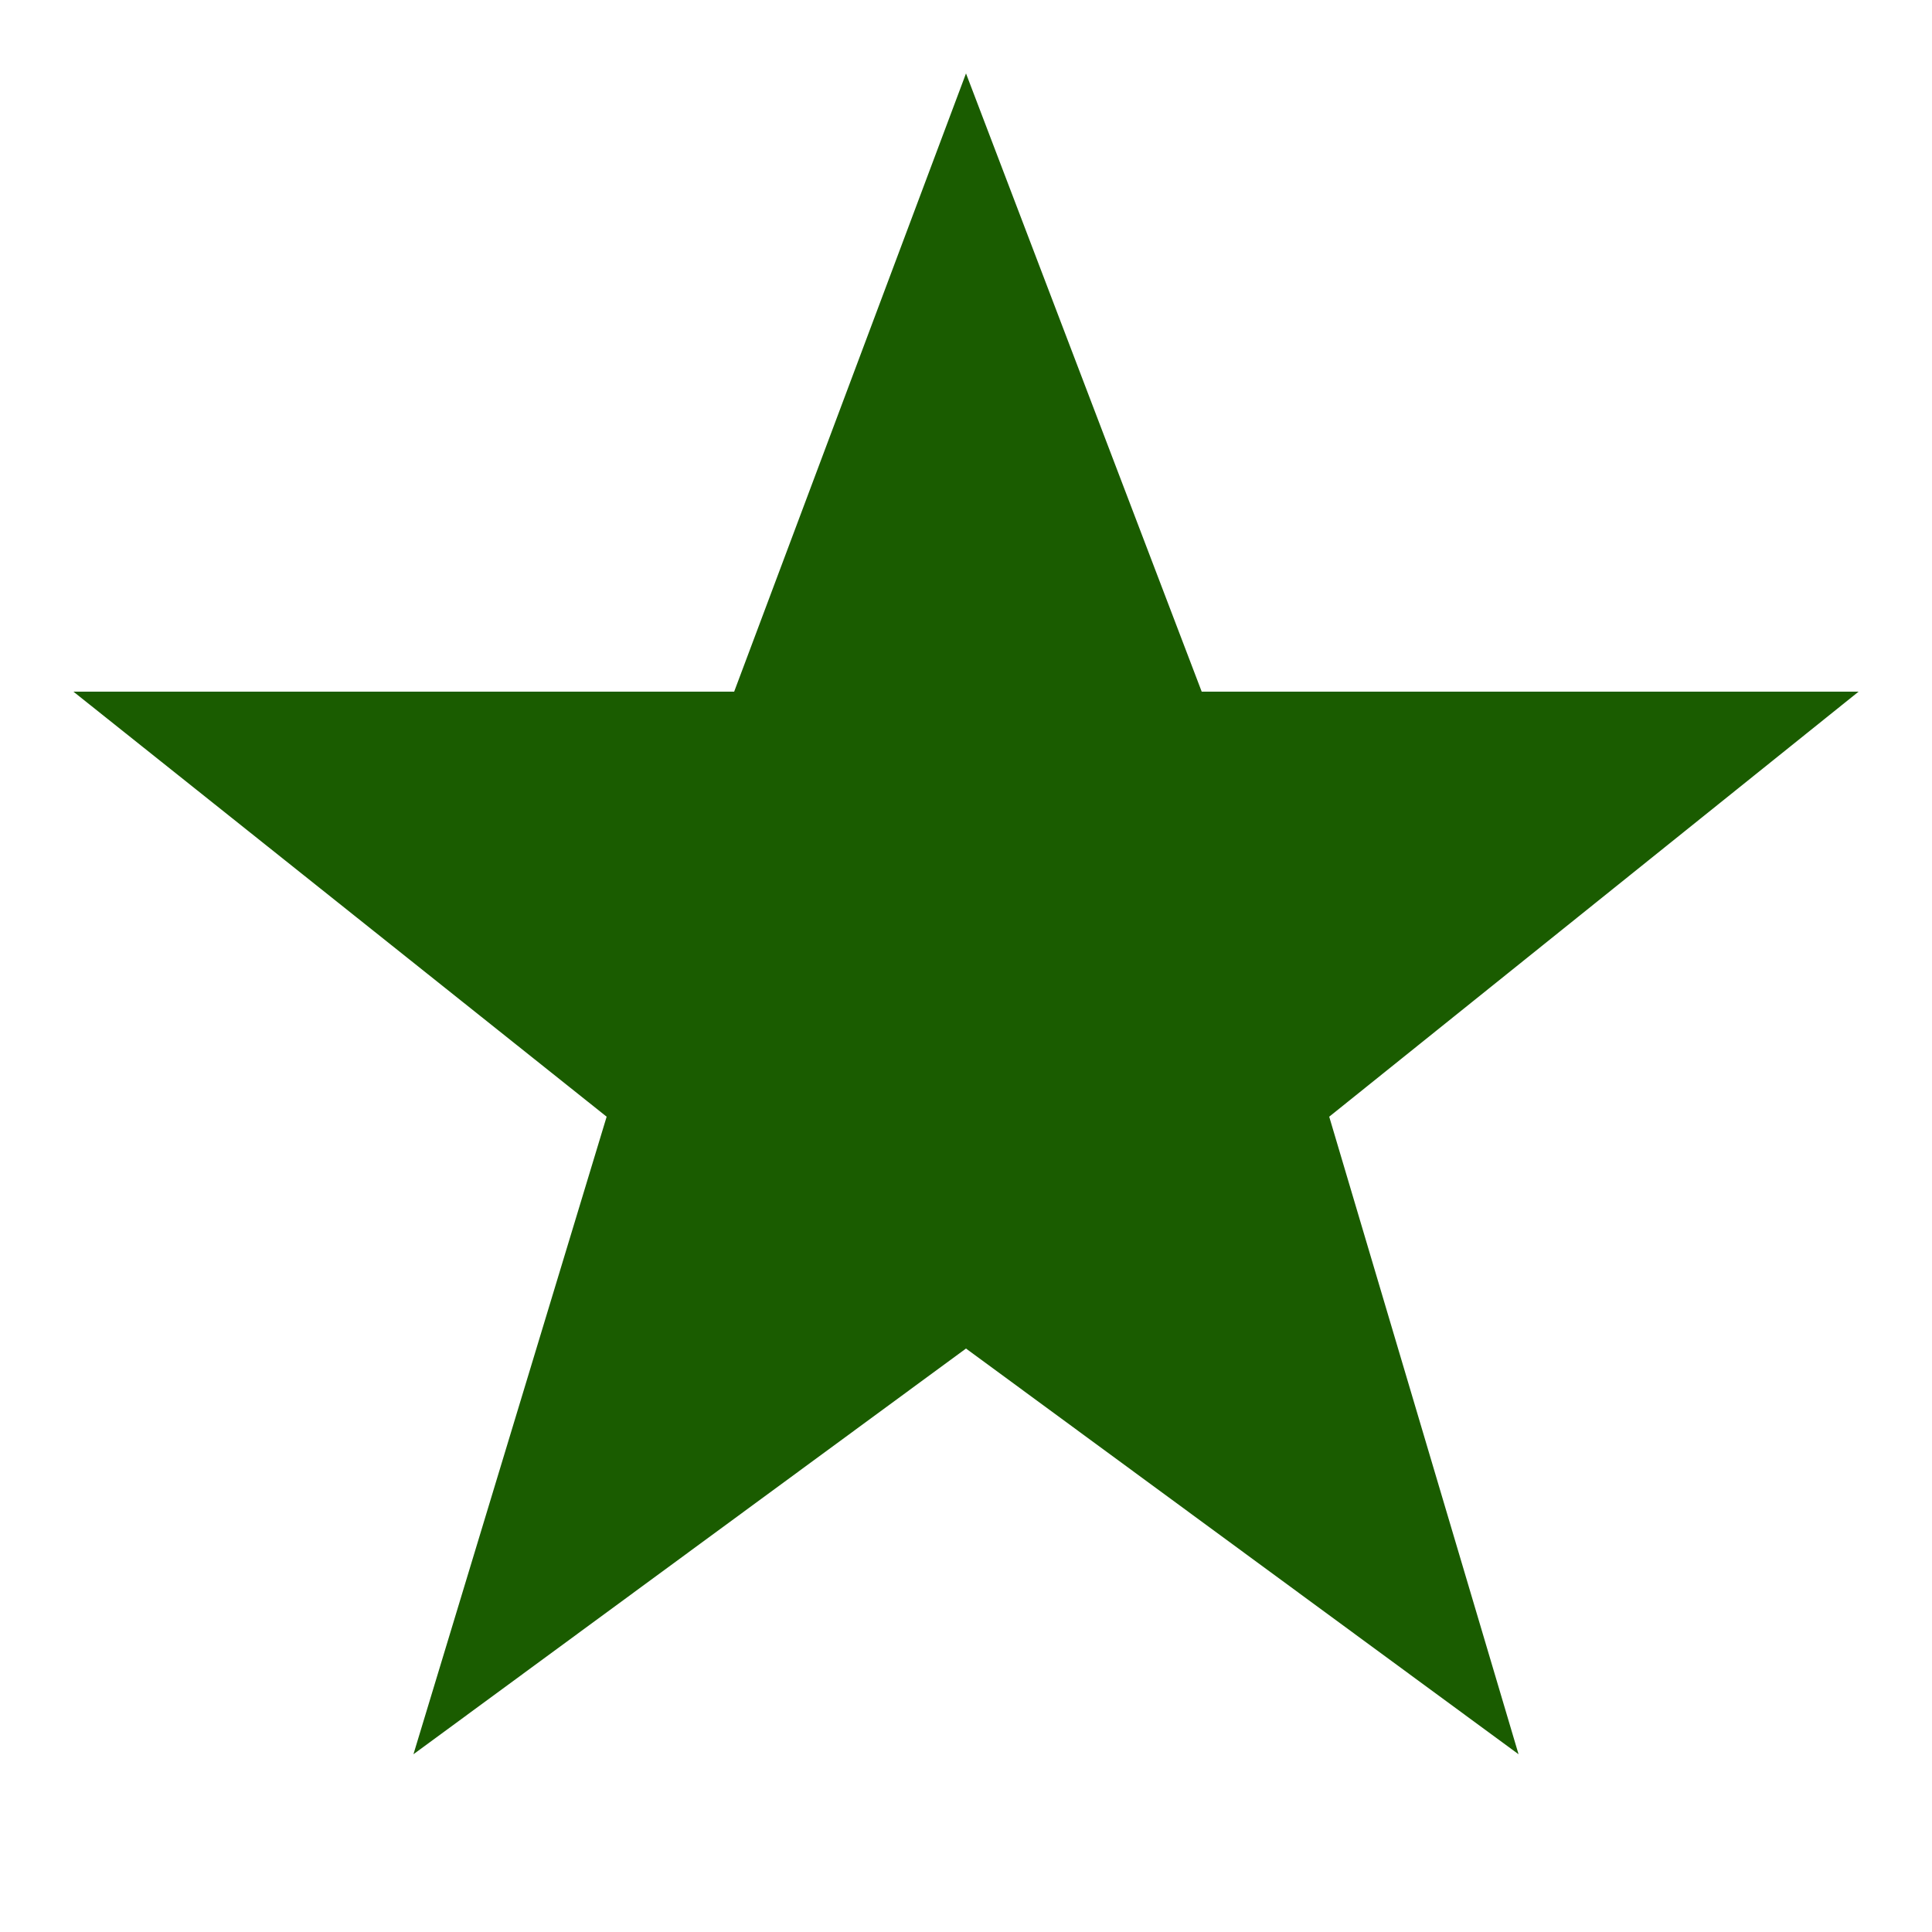
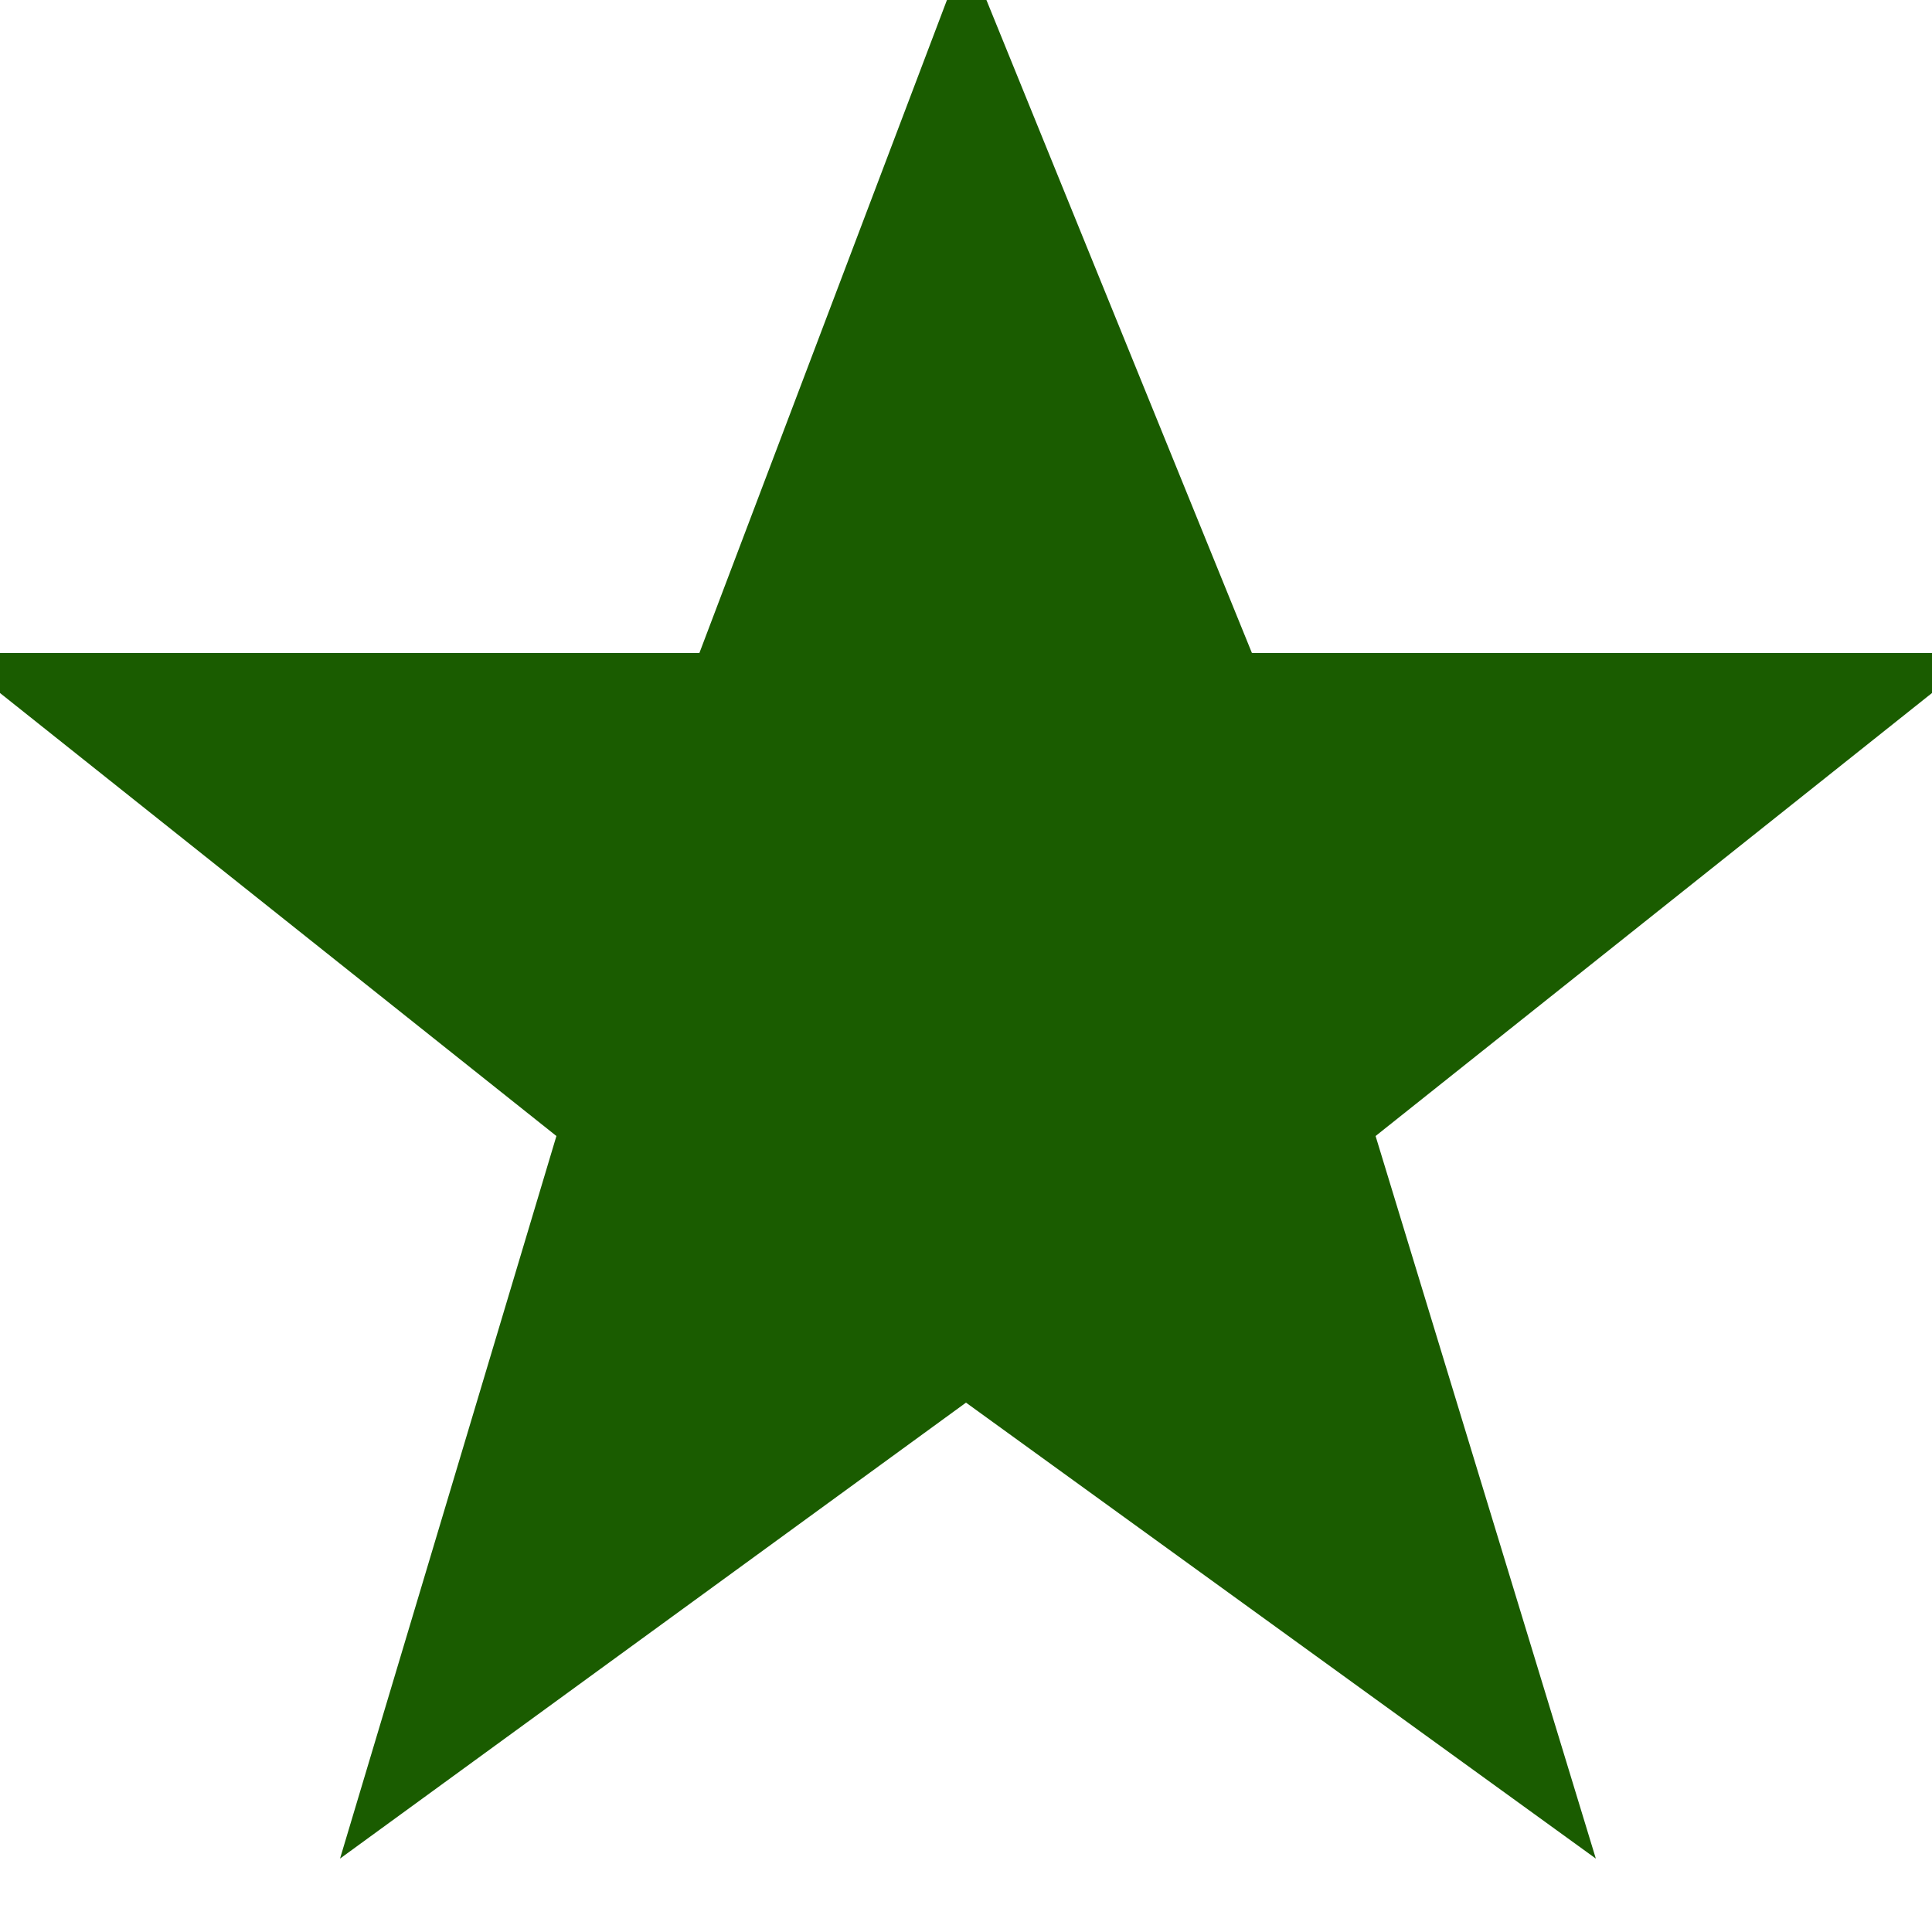
<svg xmlns="http://www.w3.org/2000/svg" width="50" height="50" viewBox="0 0 50 50">
-   <polygon points="25,1.9 31.1,17.9 48.1,17.9 34.4,28.9 39.3,45.4 25,34.9 10.7,45.4 15.7,28.9 1.9,17.9 19.0,17.9" fill="#1a5c00" stroke-linejoin="round" />
+   <polygon points="25,-1.3 32.4,16.9 51.3,16.9 35.6,29.4 41.3,48.1 25,36.3 8.8,48.1 14.4,29.4 -1.3,16.9 18.1,16.9" fill="#1a5c00" stroke-linejoin="round" />
</svg>
